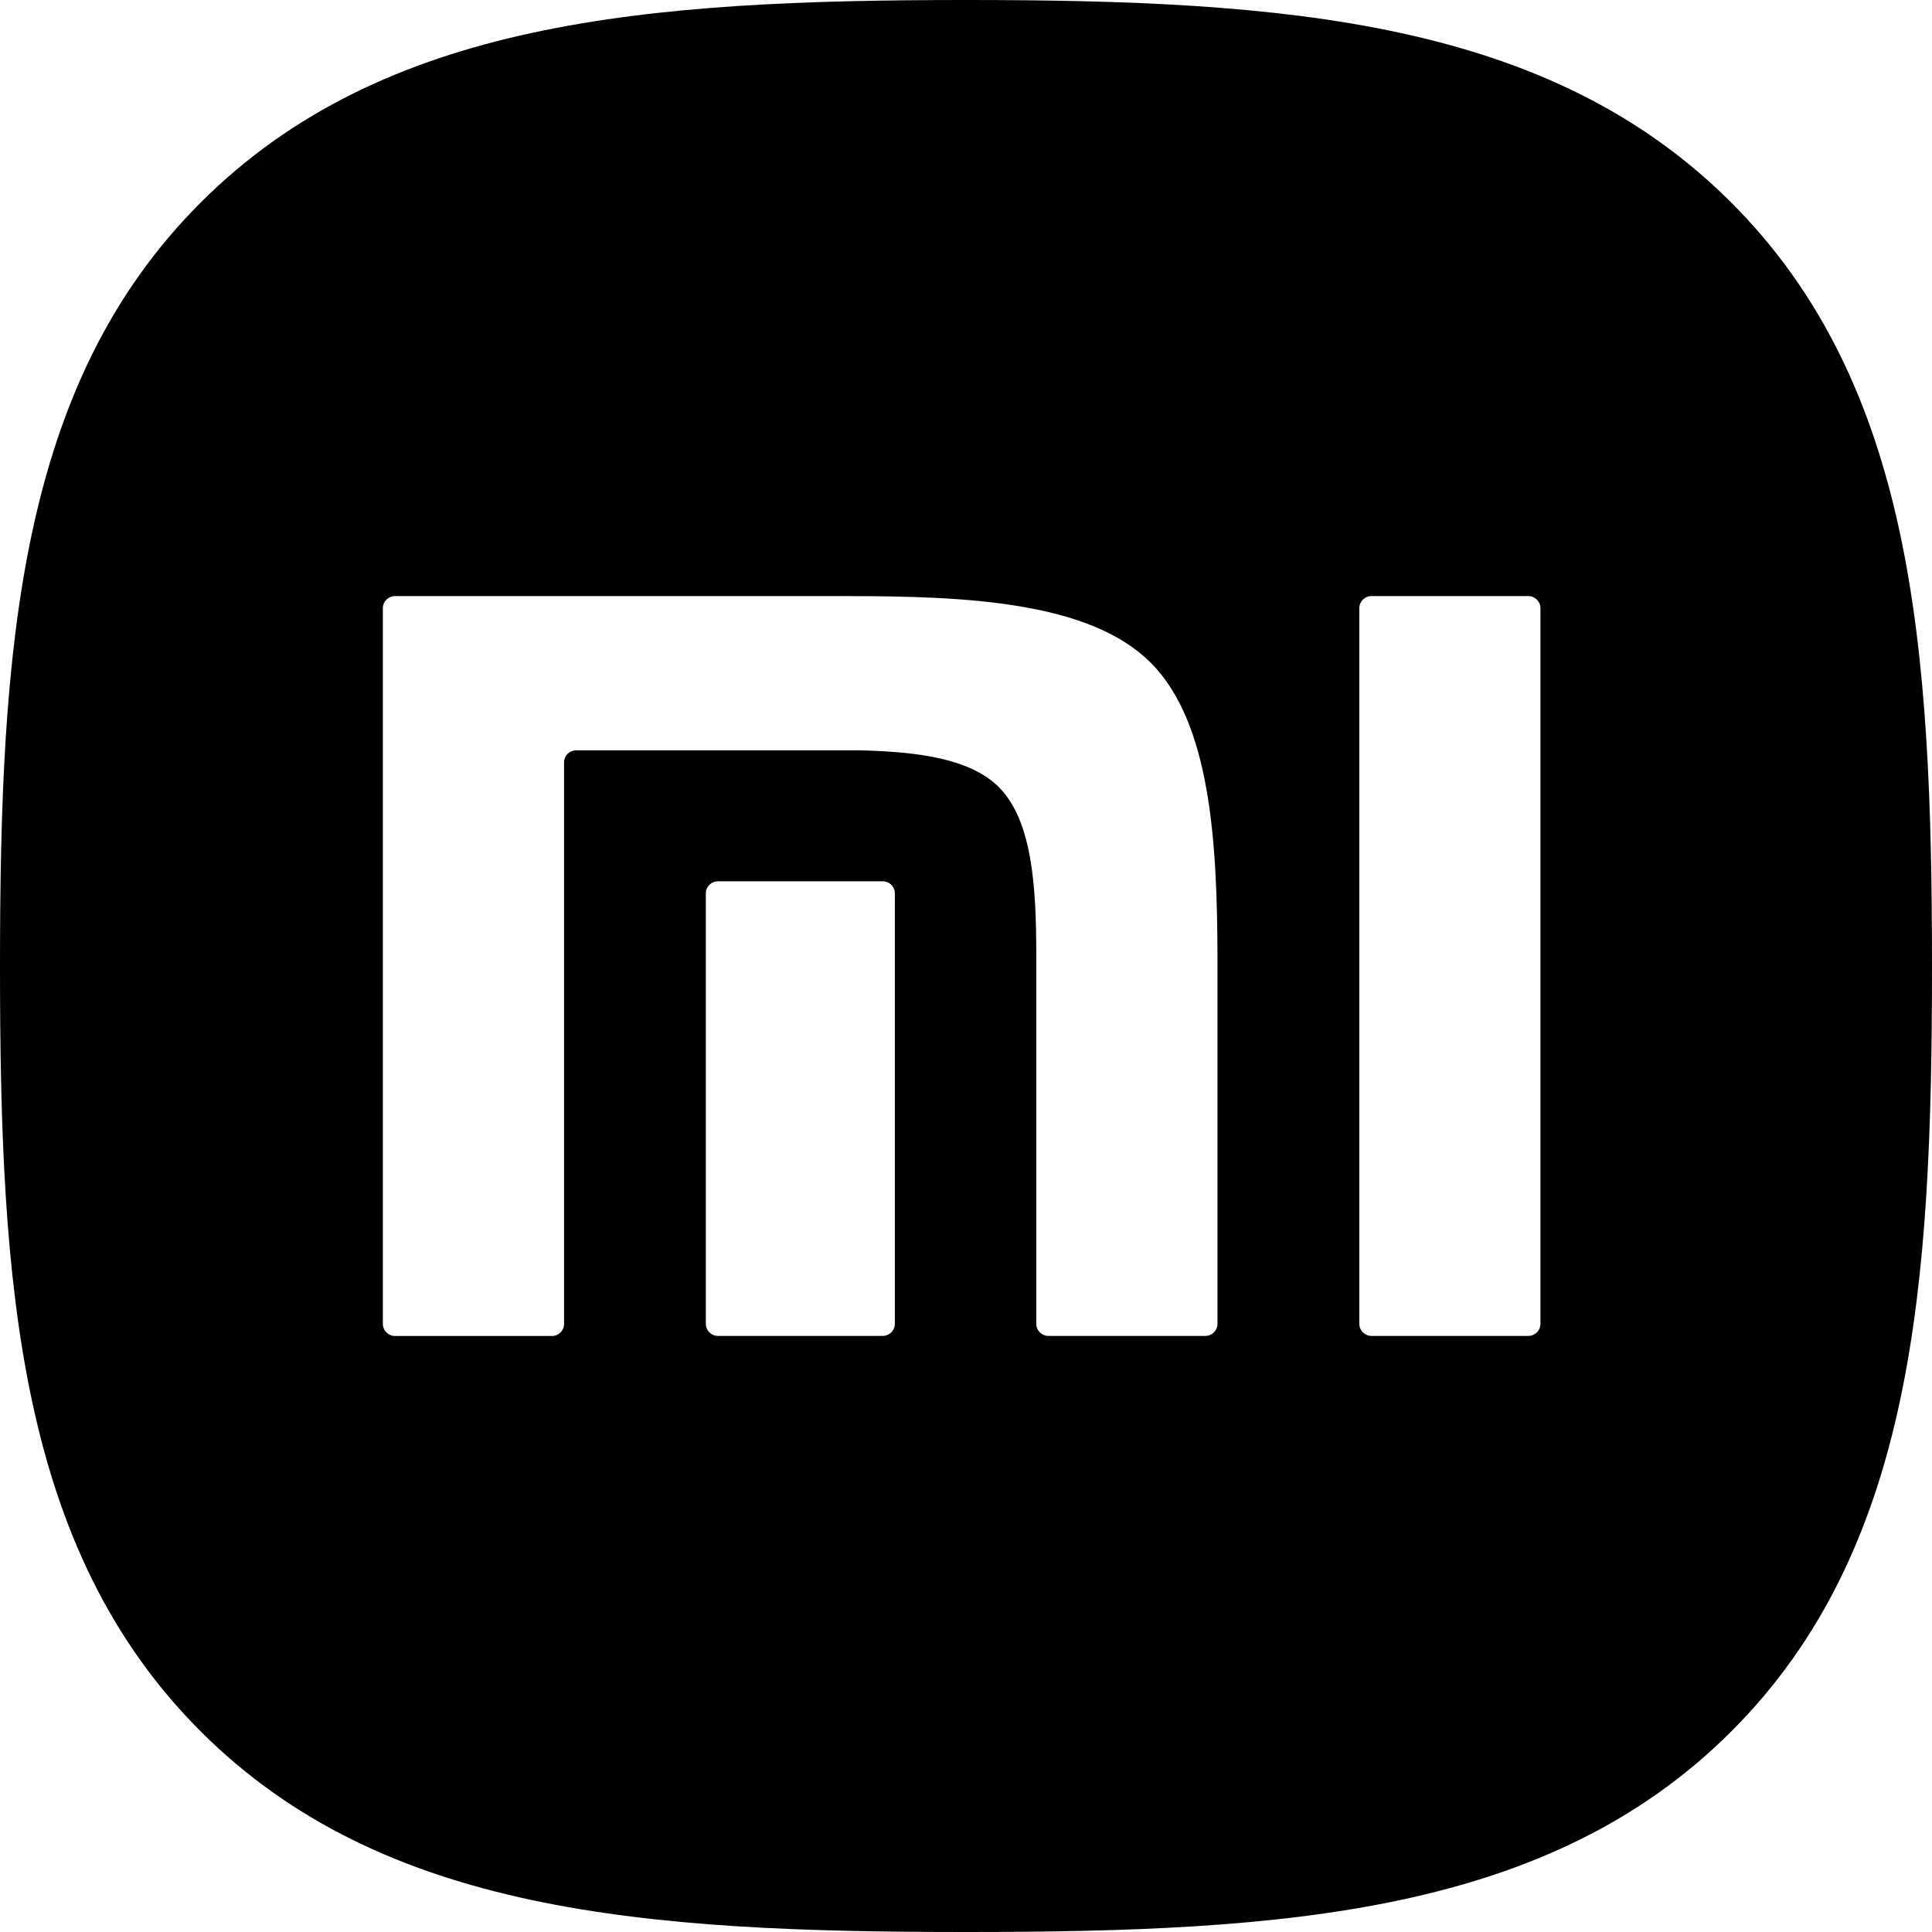
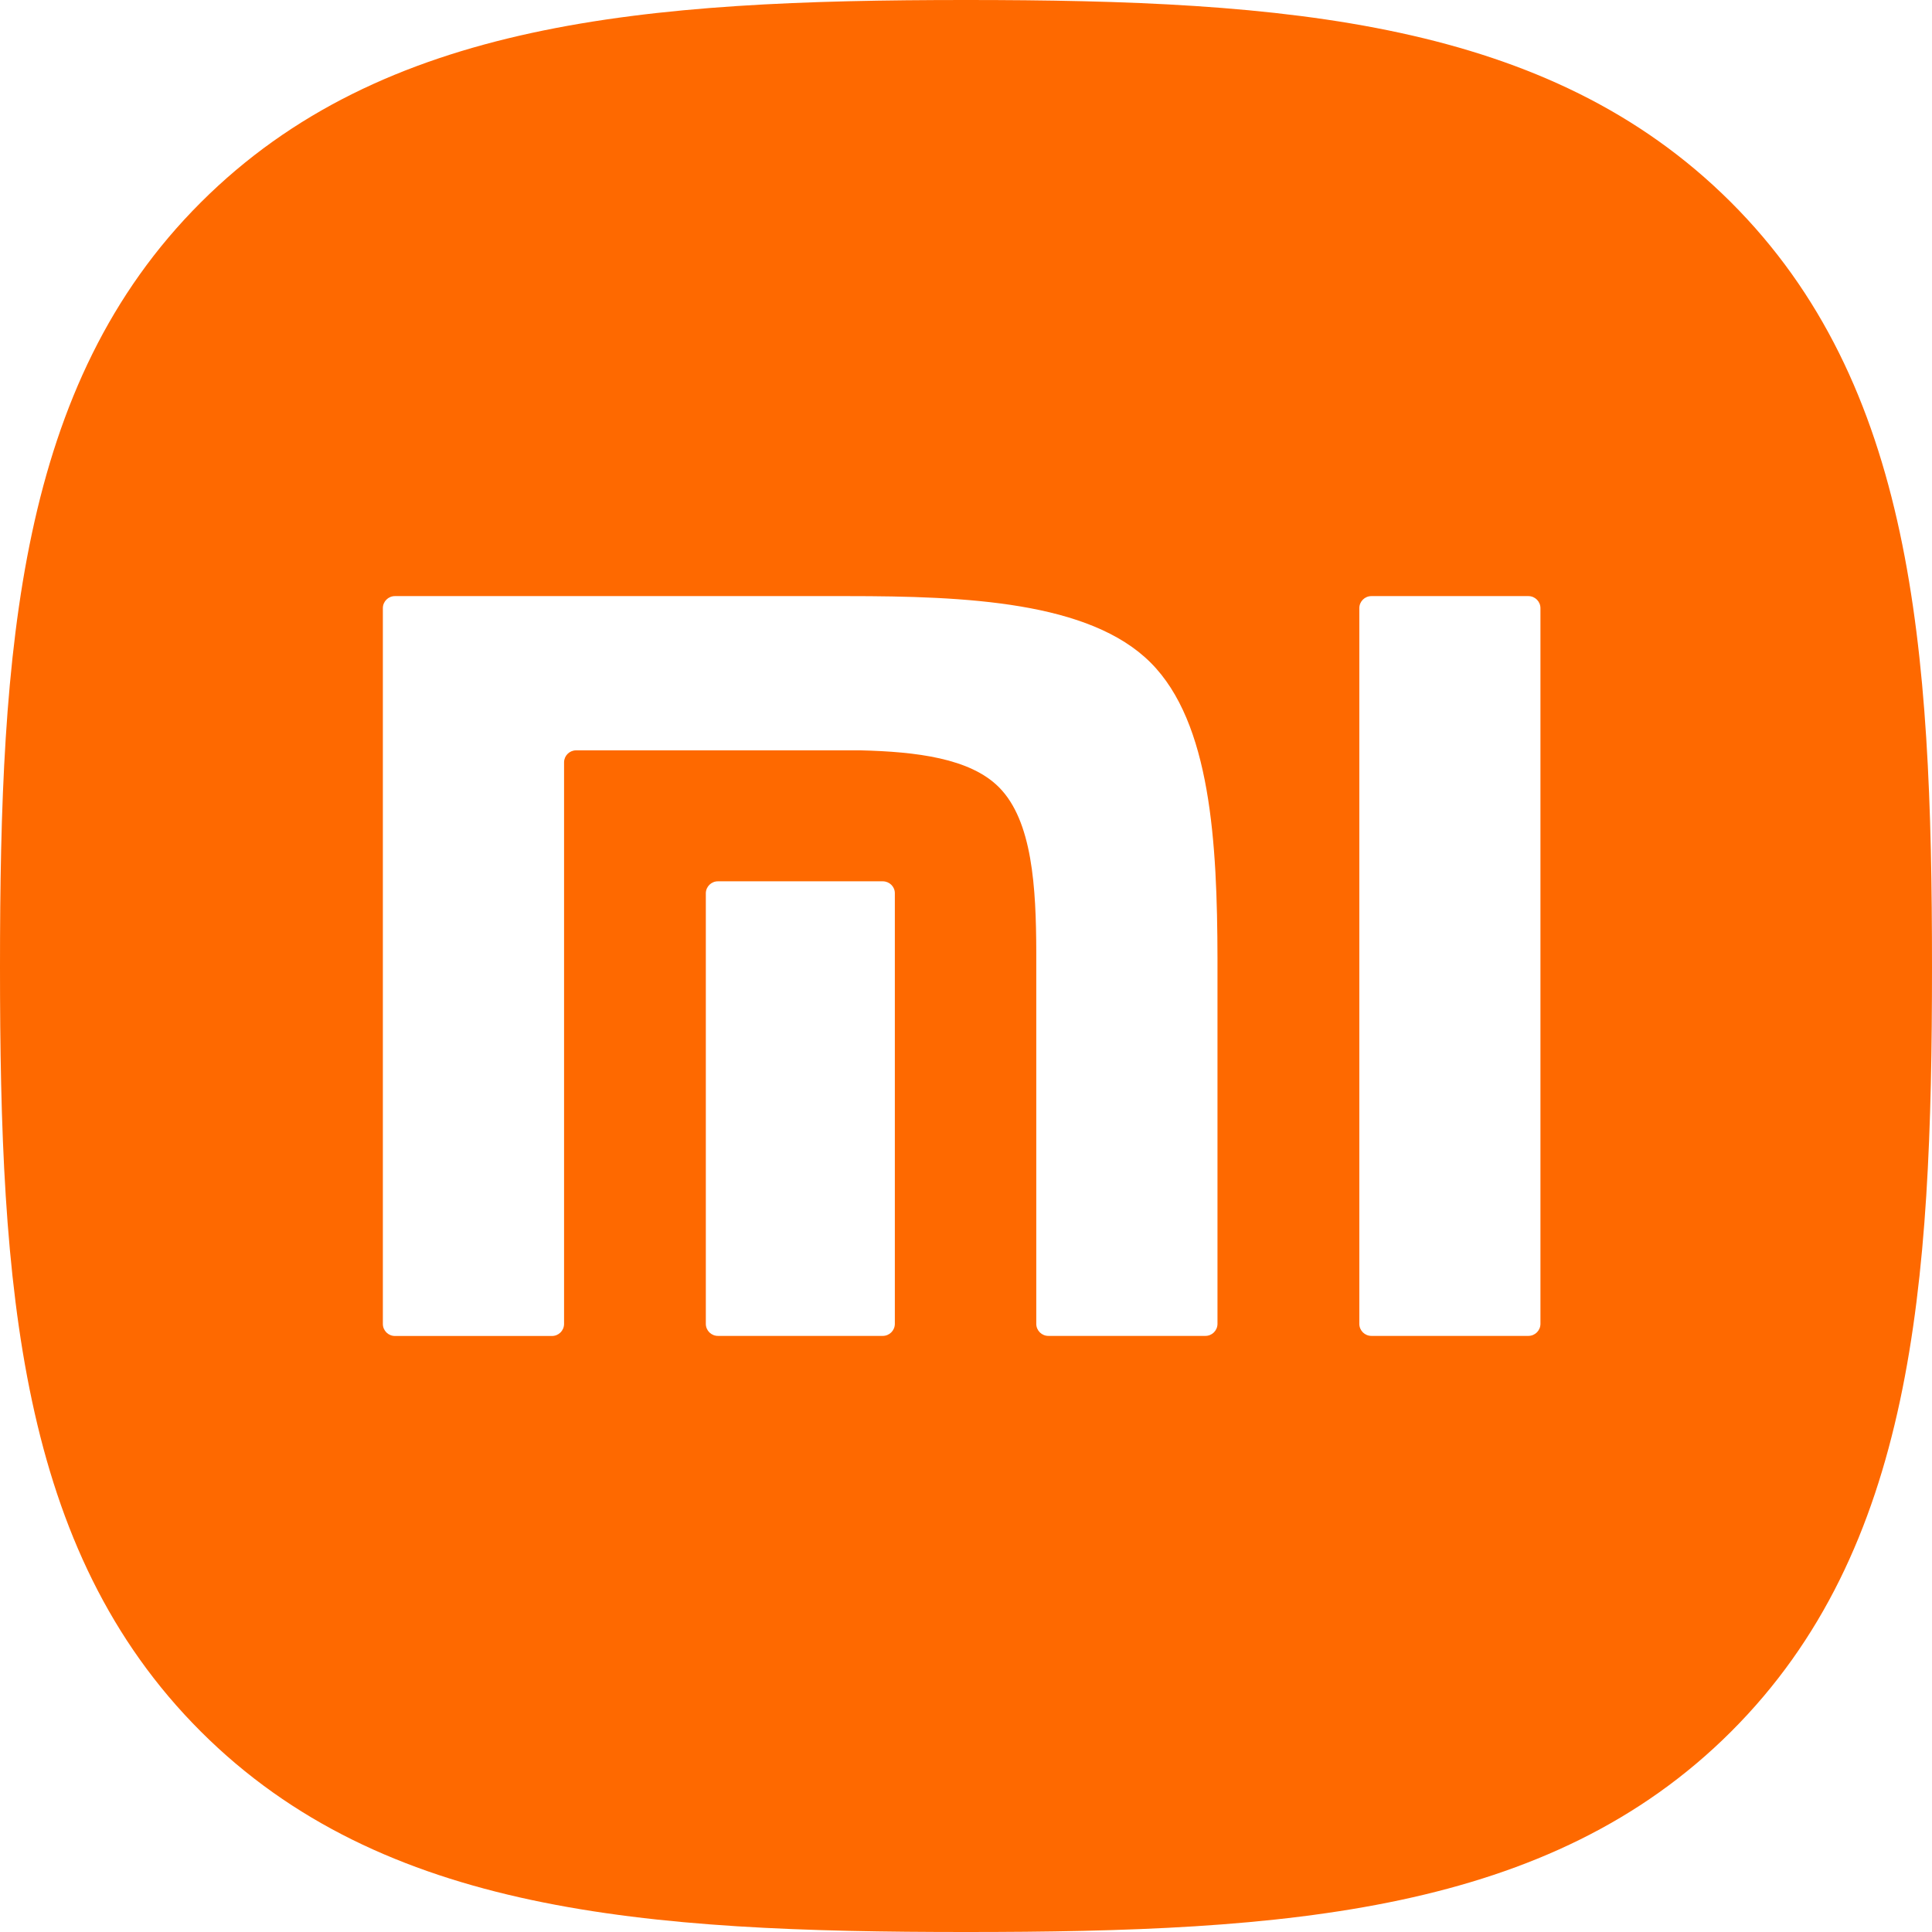
<svg xmlns="http://www.w3.org/2000/svg" viewBox="0 0 24 24">
-   <path d="M12 0C8.016 0 4.756.255 2.493 2.516.23 4.776 0 8.033 0 12.012s.23 7.235 2.494 9.497C4.757 23.77 8.017 24 12 24s7.243-.23 9.506-2.491S24 15.99 24 12.012c0-3.984-.233-7.243-2.502-9.504C19.234.252 15.978 0 12 0M4.906 7.405h5.624c1.47 0 3.007.068 3.764.827.746.746.827 2.233.83 3.676v4.54a.15.15 0 0 1-.152.147h-1.947a.15.15 0 0 1-.152-.148V11.83c-.002-.806-.048-1.634-.464-2.051-.358-.36-1.026-.441-1.72-.458H7.158a.15.15 0 0 0-.151.147v6.98a.15.15 0 0 1-.152.148H4.906a.15.15 0 0 1-.15-.148V7.554a.15.15 0 0 1 .15-.149m12.131 0h1.949a.15.15 0 0 1 .15.15v8.892a.15.15 0 0 1-.15.148h-1.949a.15.15 0 0 1-.151-.148V7.554a.15.15 0 0 1 .151-.149M8.92 10.948h2.046c.083 0 .15.066.15.147v5.352a.15.15 0 0 1-.15.148H8.92a.15.15 0 0 1-.152-.148v-5.352a.15.15 0 0 1 .152-.147" />
+   <path d="M12 0C8.016 0 4.756.255 2.493 2.516.23 4.776 0 8.033 0 12.012s.23 7.235 2.494 9.497C4.757 23.77 8.017 24 12 24s7.243-.23 9.506-2.491S24 15.99 24 12.012c0-3.984-.233-7.243-2.502-9.504C19.234.252 15.978 0 12 0M4.906 7.405h5.624c1.47 0 3.007.068 3.764.827.746.746.827 2.233.83 3.676v4.54a.15.15 0 0 1-.152.147h-1.947a.15.15 0 0 1-.152-.148V11.83c-.002-.806-.048-1.634-.464-2.051-.358-.36-1.026-.441-1.72-.458H7.158a.15.15 0 0 0-.151.147v6.98a.15.15 0 0 1-.152.148H4.906a.15.15 0 0 1-.15-.148V7.554a.15.15 0 0 1 .15-.149m12.131 0h1.949a.15.15 0 0 1 .15.15v8.892a.15.15 0 0 1-.15.148h-1.949a.15.15 0 0 1-.151-.148V7.554a.15.15 0 0 1 .151-.149M8.92 10.948h2.046c.083 0 .15.066.15.147v5.352a.15.15 0 0 1-.15.148H8.92a.15.15 0 0 1-.152-.148v-5.352a.15.15 0 0 1 .152-.147" fill="#fe6900" />
</svg>
